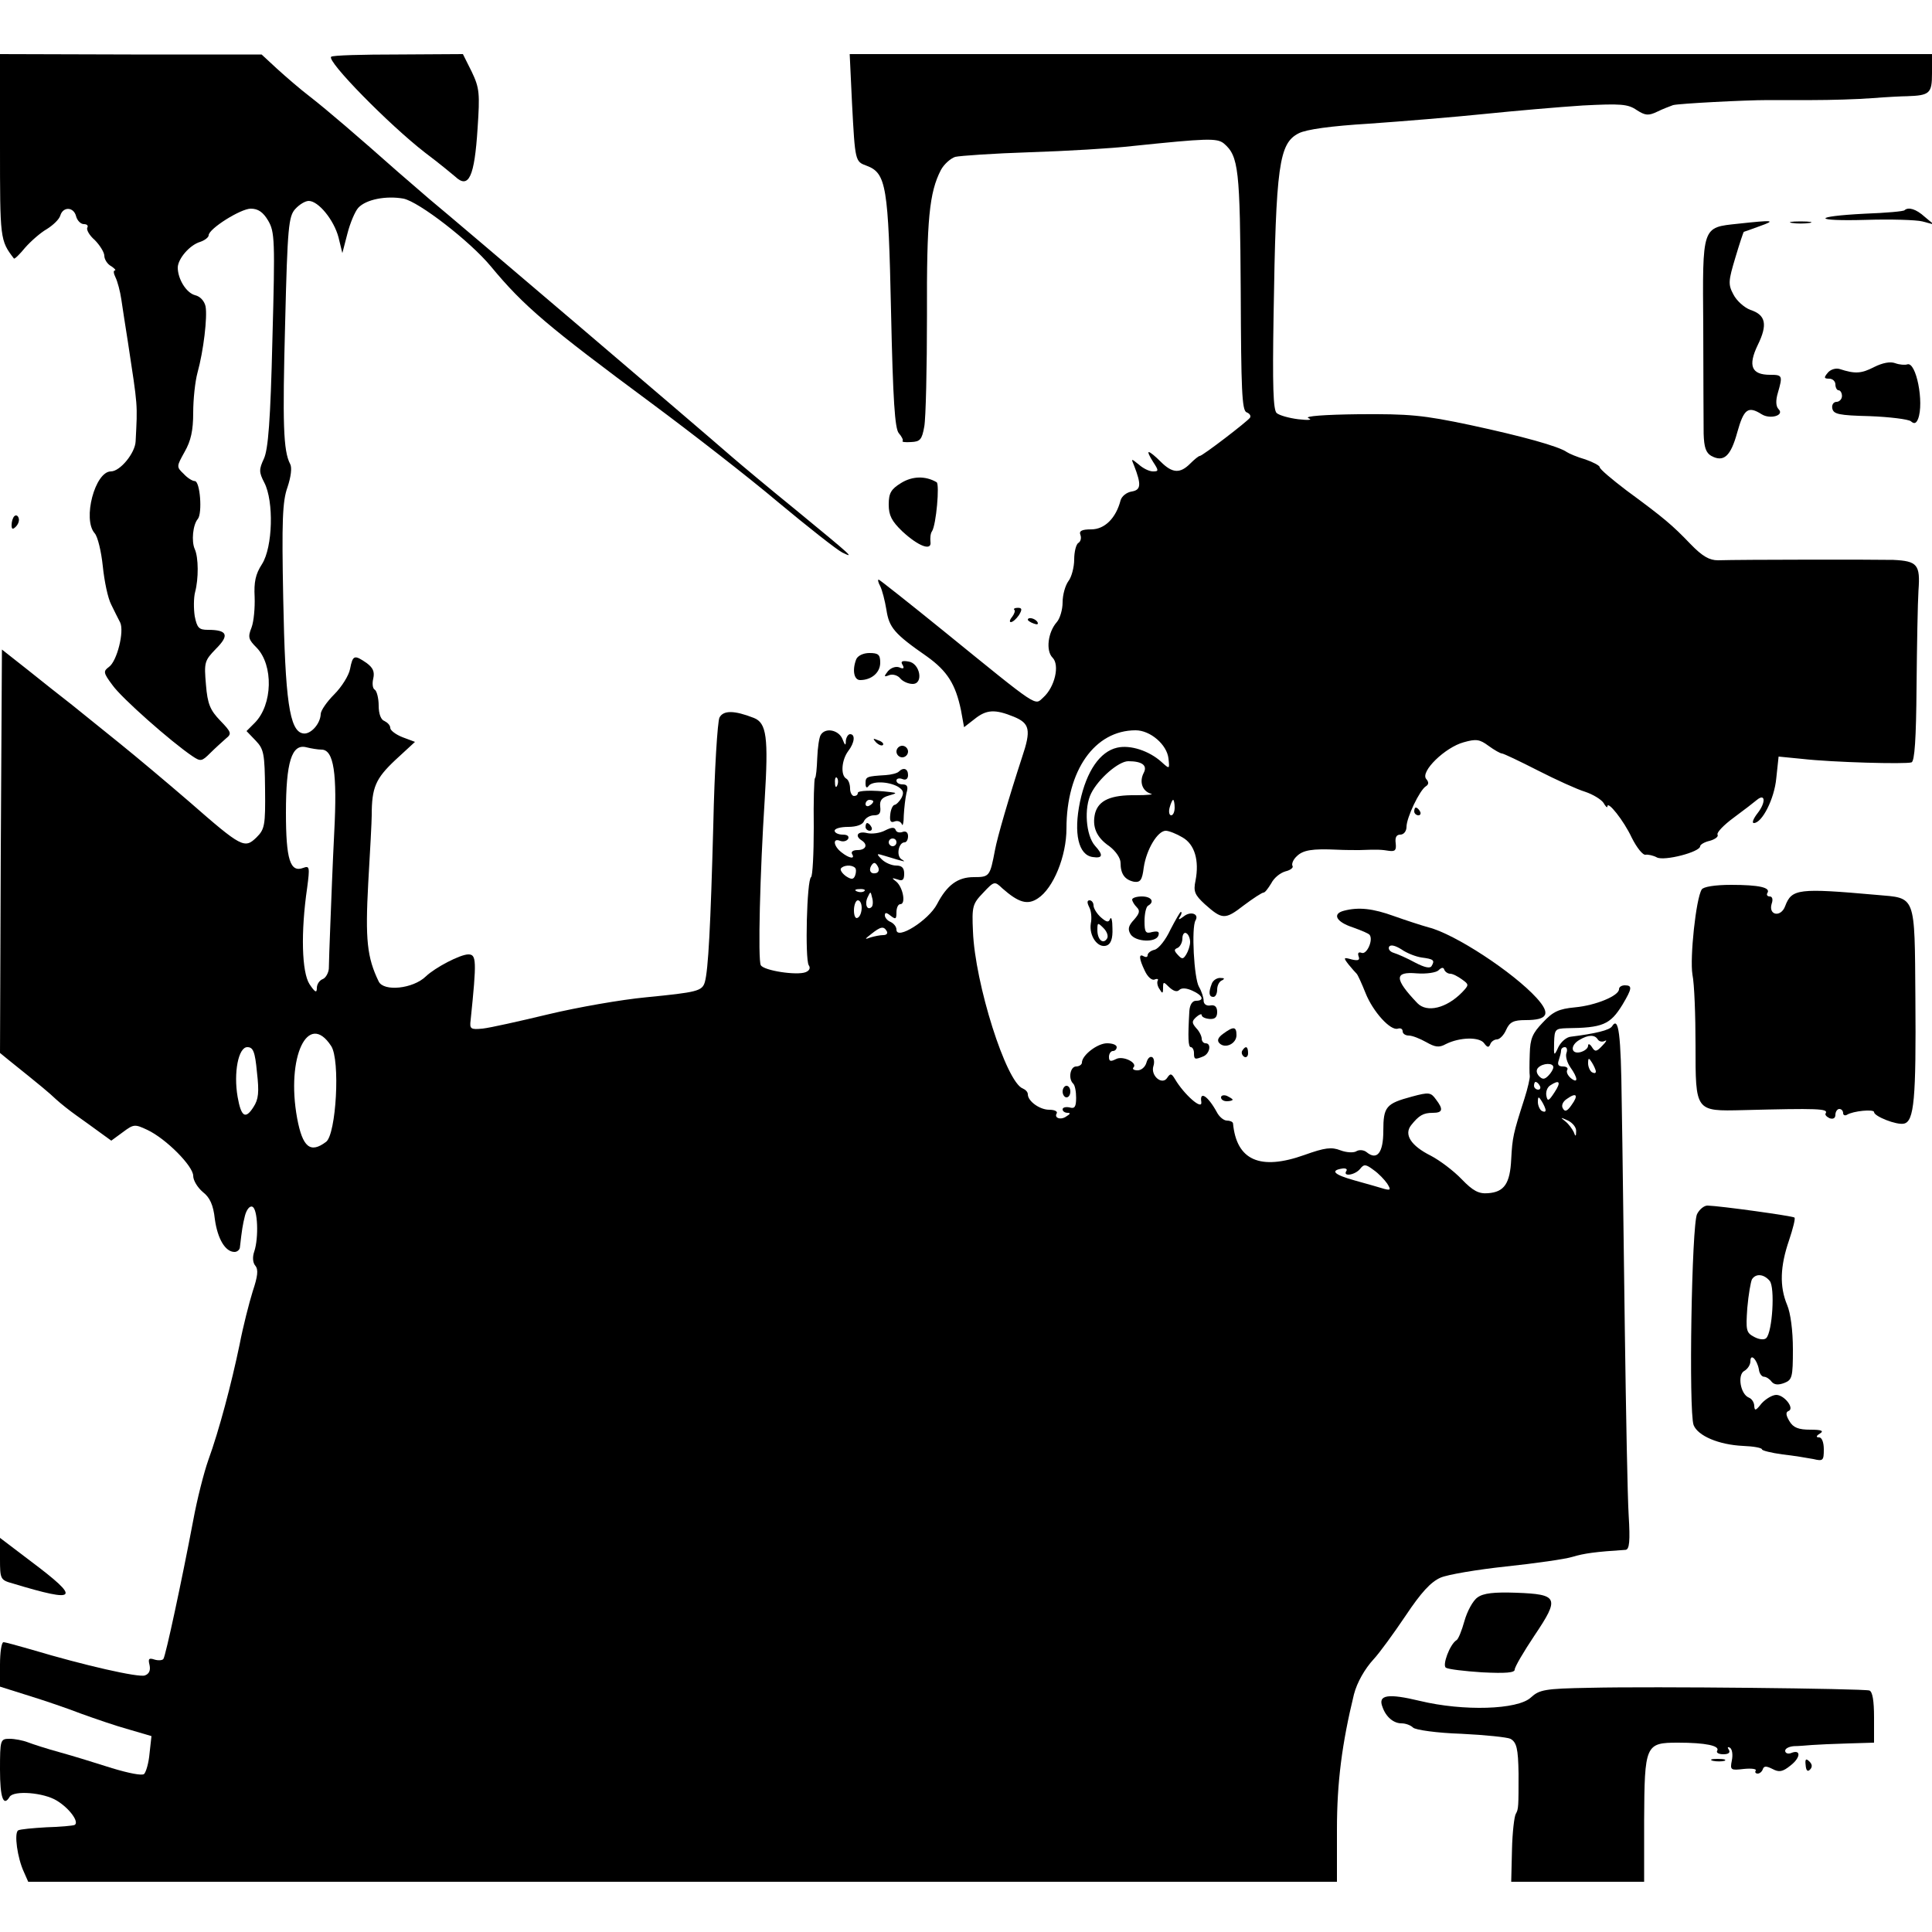
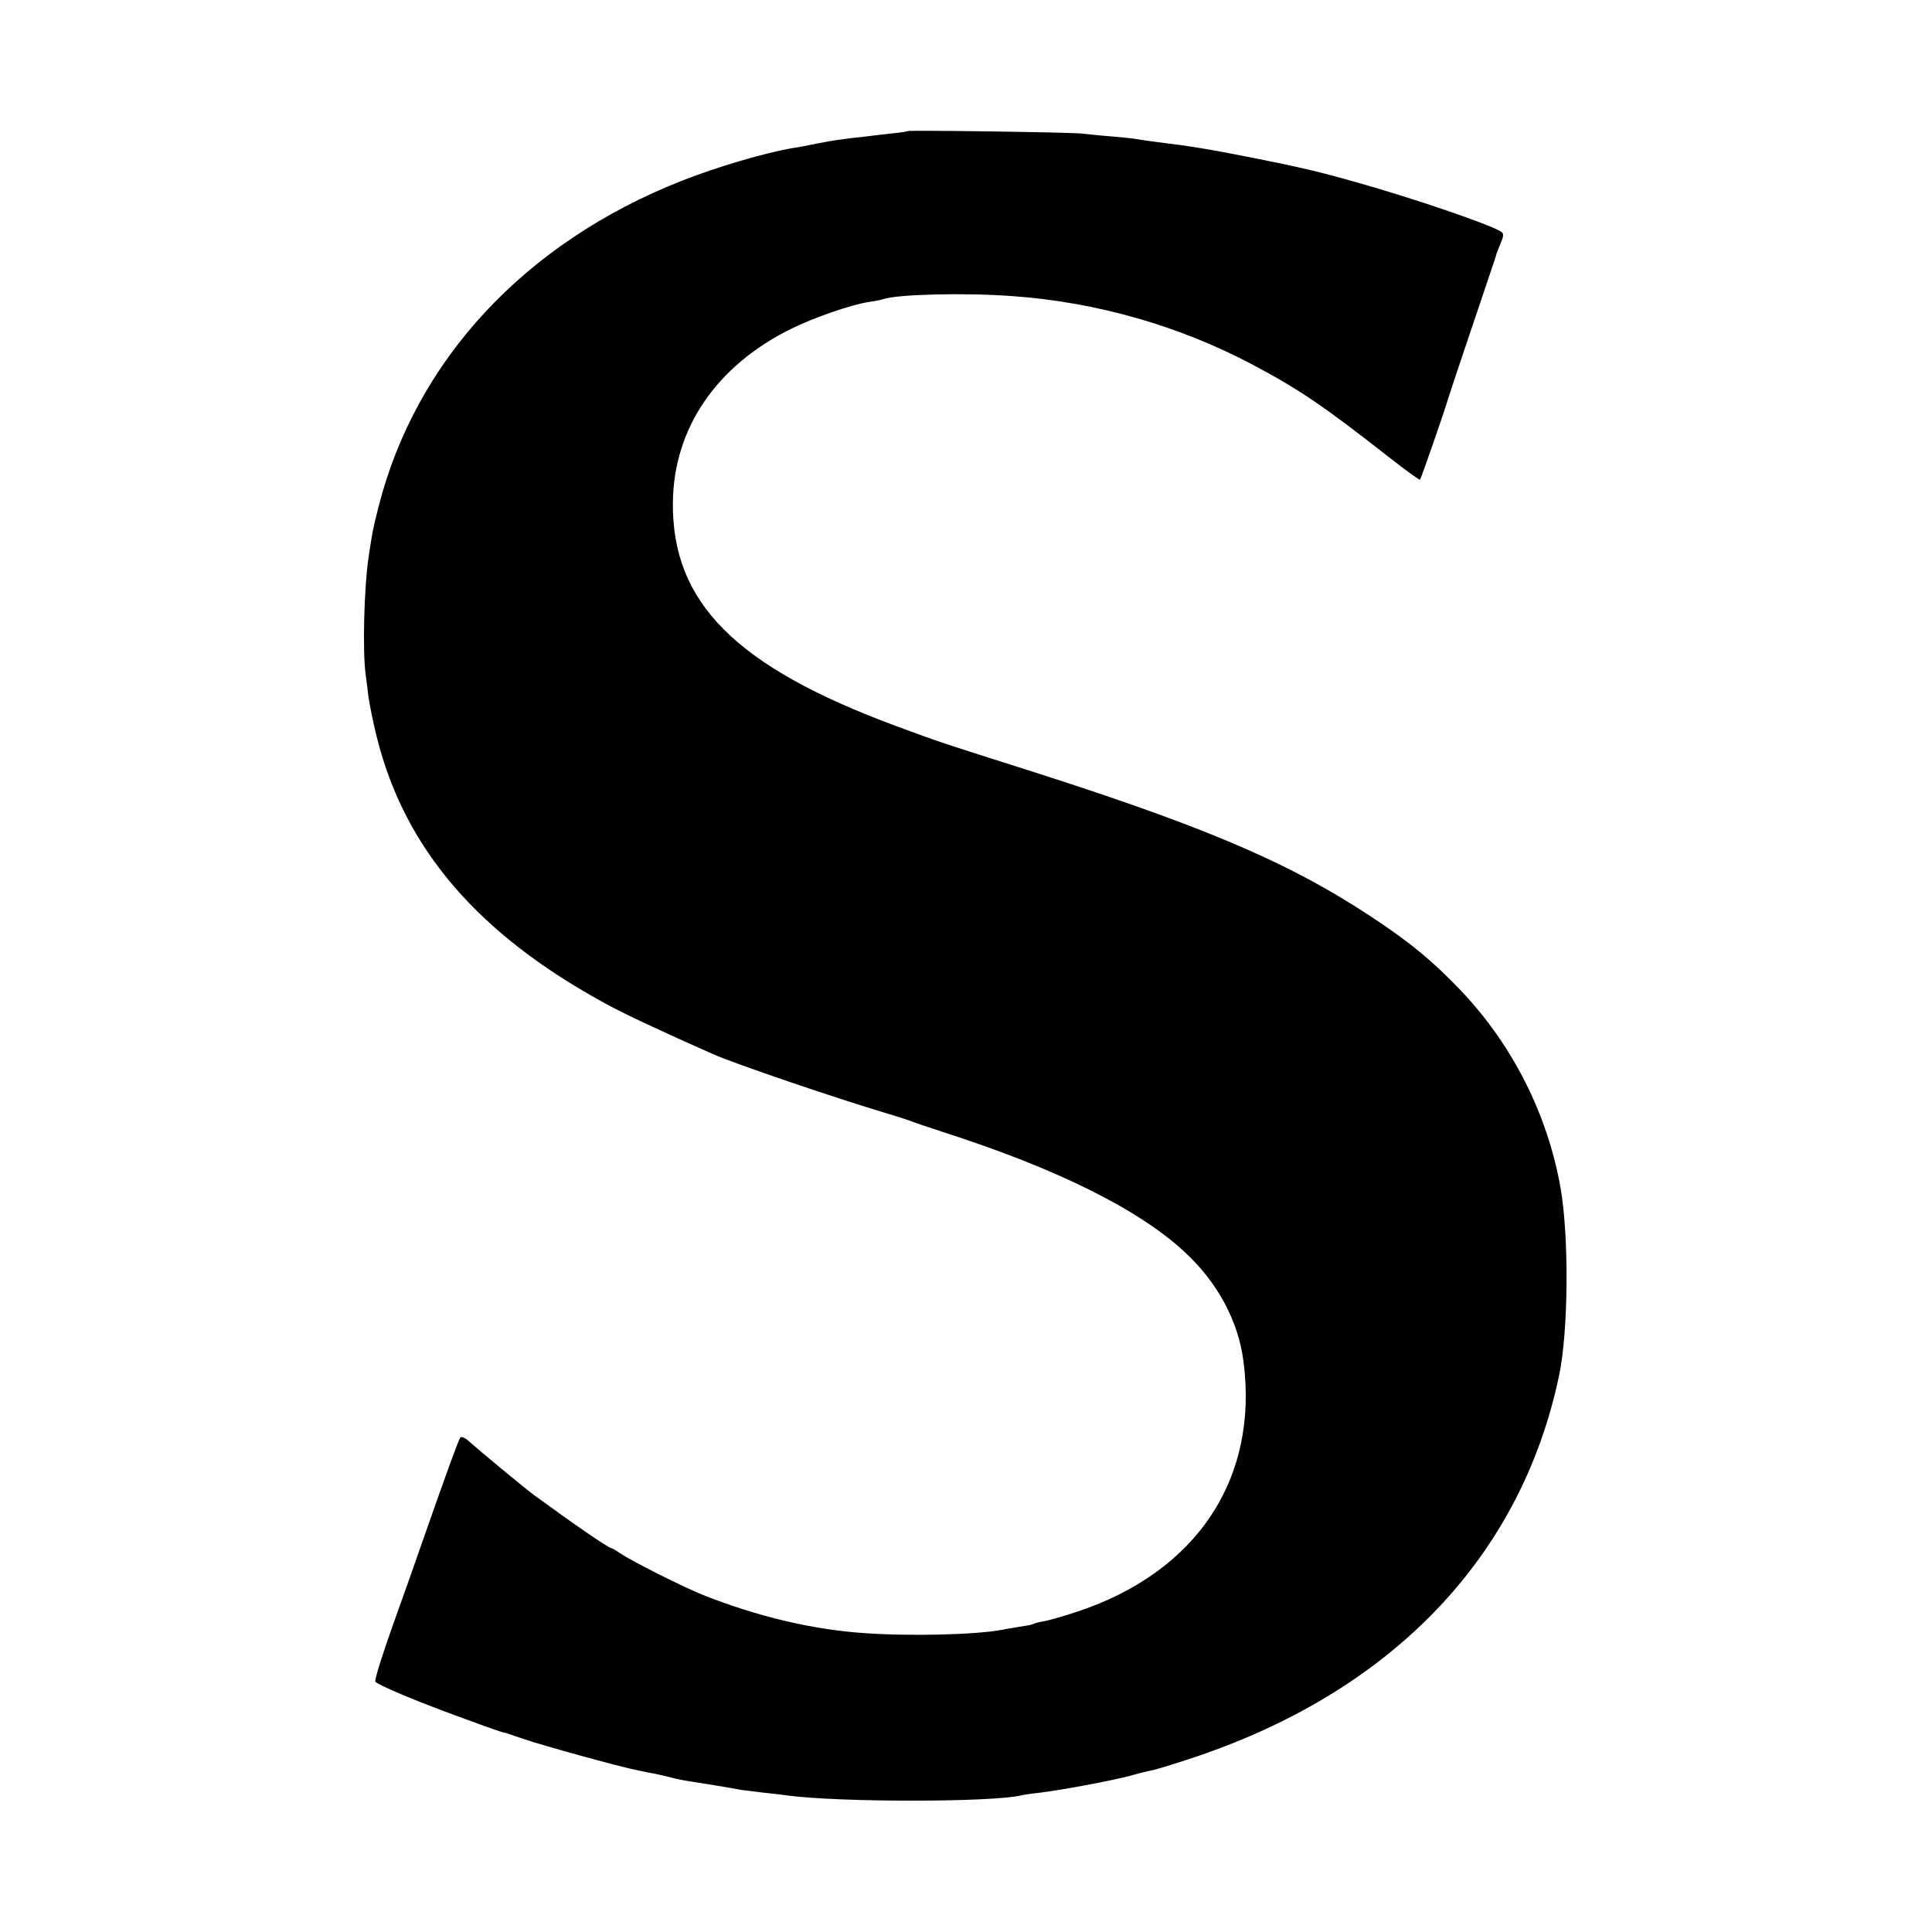
- <svg xmlns="http://www.w3.org/2000/svg" version="1.0" width="500pt" height="500pt" viewBox="0 0 500 500" preserveAspectRatio="xMidYMid meet">
-   <g transform="translate(0,500) scale(0.1,-0.1)" fill="#000000" stroke="none">
-     <path d="M0 4622 c0 -241 0 -244 36 -291 2 -2 15 11 29 28 15 17 40 39 56 48 16 10 32 25 35 35 7 24 35 23 41 -2 3 -11 12 -20 20 -20 8 0 12 -4 9 -9 -3 -5 5 -20 19 -32 13 -13 25 -32 25 -41 0 -9 8 -22 18 -27 9 -6 13 -11 9 -11 -4 0 -3 -8 2 -18 5 -10 12 -36 15 -57 3 -22 11 -71 17 -110 26 -171 25 -158 20 -257 -1 -30 -40 -78 -64 -78 -41 0 -74 -124 -42 -160 8 -9 17 -47 21 -85 4 -39 13 -83 22 -100 8 -16 18 -37 23 -46 11 -23 -8 -100 -29 -115 -15 -11 -15 -15 9 -47 23 -33 152 -147 207 -184 21 -14 24 -14 46 8 13 13 32 30 41 38 15 12 14 16 -15 46 -26 27 -33 43 -37 93 -5 58 -4 62 26 93 35 35 30 49 -21 49 -23 0 -28 5 -34 35 -3 19 -3 48 1 63 9 34 9 89 -1 111 -9 20 -5 63 8 78 12 15 6 98 -8 98 -6 0 -19 8 -29 19 -19 18 -18 19 3 57 16 28 22 55 22 101 0 35 5 81 11 103 16 58 26 145 21 172 -3 14 -14 26 -27 29 -23 6 -45 42 -45 72 1 23 31 58 58 66 12 4 22 12 22 17 0 17 83 69 109 69 19 0 32 -9 45 -31 17 -29 18 -50 11 -307 -5 -211 -11 -285 -22 -309 -13 -28 -13 -35 1 -62 25 -48 22 -167 -6 -211 -17 -26 -21 -47 -19 -85 1 -27 -2 -63 -8 -79 -10 -25 -8 -31 13 -52 44 -45 42 -148 -5 -195 l-21 -21 24 -25 c21 -22 23 -34 24 -126 1 -93 -1 -103 -22 -124 -31 -30 -38 -27 -174 92 -58 50 -139 118 -180 151 -41 33 -97 78 -124 100 -27 21 -79 62 -115 91 l-66 52 -3 -522 -2 -522 22 -18 c86 -69 104 -84 123 -102 12 -11 36 -30 53 -42 18 -13 45 -32 61 -44 l29 -21 30 22 c28 21 31 21 63 6 49 -23 119 -94 119 -119 0 -12 11 -30 25 -42 18 -14 27 -33 31 -70 7 -51 27 -85 51 -85 7 0 14 6 14 13 5 44 7 57 13 81 4 15 12 26 19 23 14 -5 17 -80 5 -116 -5 -14 -4 -29 3 -37 8 -10 6 -27 -7 -66 -9 -29 -25 -91 -34 -138 -21 -101 -53 -222 -81 -299 -11 -31 -29 -101 -39 -156 -30 -158 -71 -349 -77 -358 -2 -4 -13 -5 -23 -2 -15 5 -17 2 -13 -14 3 -14 -1 -23 -12 -27 -16 -6 -157 26 -294 67 -35 10 -67 19 -72 19 -5 0 -9 -26 -9 -58 l0 -57 73 -23 c39 -12 101 -33 137 -47 36 -13 91 -32 124 -41 l58 -17 -5 -45 c-2 -24 -9 -48 -14 -53 -5 -5 -40 2 -83 15 -41 13 -102 32 -135 41 -33 9 -70 21 -83 26 -13 5 -34 9 -47 9 -24 0 -25 -2 -25 -80 0 -73 9 -97 25 -70 11 17 88 11 122 -10 33 -20 59 -56 46 -63 -5 -2 -37 -5 -73 -6 -35 -2 -68 -5 -73 -8 -11 -7 -2 -72 15 -108 l11 -25 1694 0 1693 0 0 136 c0 121 13 222 44 349 8 31 28 66 51 91 15 16 52 67 83 113 40 60 65 87 90 98 18 8 95 21 170 29 75 8 153 19 172 25 30 9 59 13 137 18 10 1 12 23 8 89 -3 48 -7 265 -10 482 -3 217 -6 481 -8 587 -2 178 -8 224 -25 197 -6 -10 -43 -19 -107 -27 -11 -1 -25 -13 -32 -27 -11 -24 -12 -24 -11 12 1 34 3 36 32 37 94 1 113 9 145 61 25 42 26 50 6 50 -8 0 -15 -4 -15 -10 0 -17 -60 -42 -114 -47 -42 -4 -57 -11 -83 -39 -27 -28 -33 -42 -34 -81 -1 -27 -1 -52 0 -57 1 -5 -5 -32 -14 -60 -29 -90 -31 -100 -34 -156 -3 -63 -18 -85 -60 -88 -24 -2 -39 6 -68 36 -21 22 -57 49 -80 61 -52 26 -70 55 -51 79 20 25 31 32 56 32 26 0 28 9 8 35 -13 18 -18 19 -62 7 -67 -18 -74 -26 -74 -89 0 -56 -16 -77 -43 -55 -7 6 -19 7 -26 3 -7 -5 -26 -4 -42 2 -23 9 -40 7 -93 -12 -115 -41 -176 -14 -185 82 -1 4 -8 7 -16 7 -8 0 -20 10 -26 22 -23 42 -45 56 -40 26 3 -23 -45 20 -68 59 -9 15 -12 16 -20 4 -13 -21 -44 5 -36 30 3 9 2 20 -3 23 -6 3 -12 -3 -15 -14 -3 -11 -13 -20 -23 -20 -9 0 -14 3 -11 7 13 12 -27 32 -45 22 -14 -7 -18 -6 -18 6 0 8 5 15 10 15 6 0 10 5 10 10 0 6 -11 10 -25 10 -25 0 -65 -31 -65 -50 0 -5 -7 -10 -15 -10 -15 0 -21 -31 -8 -44 5 -4 8 -21 8 -37 0 -24 -4 -29 -17 -25 -10 2 -18 0 -18 -5 0 -5 6 -9 13 -9 8 0 7 -3 -3 -9 -15 -11 -33 -4 -25 8 2 5 -6 9 -20 9 -24 0 -55 22 -55 40 0 6 -6 12 -13 15 -43 16 -124 272 -129 407 -3 64 -1 71 26 99 29 31 30 31 50 12 42 -37 65 -44 92 -26 40 26 74 109 74 181 0 150 73 254 179 254 38 0 81 -37 85 -73 3 -28 3 -28 -18 -9 -32 29 -81 45 -115 37 -44 -10 -79 -60 -96 -140 -17 -82 -4 -138 33 -143 26 -4 28 5 6 29 -24 27 -29 99 -10 136 19 38 71 83 96 83 36 0 50 -11 40 -30 -12 -23 -4 -47 18 -54 10 -2 -8 -4 -38 -4 -65 1 -97 -13 -106 -47 -8 -34 3 -62 37 -85 17 -13 29 -31 29 -43 0 -29 11 -44 35 -49 16 -2 21 4 25 37 7 47 36 95 57 95 8 0 28 -8 43 -17 32 -18 44 -60 34 -112 -6 -28 -2 -37 24 -61 45 -40 52 -41 101 -3 24 18 47 33 51 33 4 0 12 11 20 24 7 14 23 27 37 31 13 3 21 10 18 14 -3 5 2 17 11 25 16 16 40 20 104 17 19 -1 45 -1 58 -1 50 2 58 1 77 -2 16 -2 19 2 17 20 -2 15 2 22 12 22 9 0 16 9 16 20 0 24 34 95 50 105 8 5 8 11 1 19 -16 19 49 82 97 95 32 9 41 8 64 -9 15 -11 31 -20 35 -20 4 0 46 -20 93 -44 47 -24 102 -49 122 -55 21 -7 42 -20 48 -29 5 -9 10 -14 10 -9 0 16 42 -36 63 -81 13 -26 29 -46 36 -44 6 1 20 -2 29 -7 19 -10 112 14 112 29 0 4 11 11 25 14 14 4 23 11 20 16 -3 5 16 25 42 44 27 20 53 40 60 46 22 18 23 -7 2 -34 -11 -14 -16 -26 -10 -26 21 0 53 62 58 116 l6 56 61 -6 c79 -9 268 -14 283 -9 8 3 12 60 13 196 1 106 3 218 5 249 5 67 -3 76 -65 79 -43 1 -393 1 -454 -1 -22 0 -40 10 -71 42 -47 49 -68 67 -166 139 -38 29 -69 55 -69 60 0 4 -17 13 -37 20 -21 6 -42 15 -48 19 -21 15 -115 41 -250 70 -123 26 -158 29 -289 28 -87 -1 -141 -5 -130 -10 12 -5 1 -6 -26 -3 -24 3 -49 10 -56 16 -9 8 -11 70 -8 252 6 390 14 446 65 472 19 10 83 19 183 25 85 6 219 17 297 25 78 8 193 18 255 22 98 5 117 4 140 -12 22 -14 30 -15 53 -4 14 7 33 14 41 17 15 4 185 13 245 13 17 0 68 0 115 0 47 0 117 2 155 5 39 3 79 5 90 5 59 2 65 7 65 59 l0 50 -1400 0 -1401 0 6 -127 c8 -151 8 -151 38 -162 51 -19 56 -54 63 -377 5 -232 10 -303 20 -315 8 -9 12 -18 10 -20 -3 -3 7 -4 22 -3 23 1 28 6 34 40 4 21 7 152 7 289 -1 247 6 317 36 375 8 15 25 30 37 34 13 3 100 9 193 12 94 3 213 10 265 16 193 20 219 21 237 7 39 -33 42 -67 44 -384 1 -253 3 -307 15 -312 8 -3 12 -9 9 -14 -7 -10 -123 -99 -130 -99 -3 0 -14 -9 -25 -20 -26 -26 -46 -25 -76 5 -14 14 -27 25 -31 25 -3 0 2 -11 11 -25 15 -23 15 -25 0 -25 -10 0 -26 8 -37 18 -20 16 -20 16 -12 -3 19 -49 18 -63 -6 -67 -13 -2 -26 -12 -29 -23 -12 -46 -41 -75 -76 -75 -24 0 -32 -4 -28 -14 3 -8 1 -17 -5 -21 -6 -3 -11 -23 -11 -43 0 -20 -7 -46 -15 -56 -8 -11 -15 -35 -15 -55 0 -19 -7 -42 -15 -51 -23 -26 -29 -74 -11 -92 19 -19 6 -76 -24 -103 -23 -21 -8 -31 -258 172 -90 73 -166 133 -168 133 -3 0 -1 -8 4 -17 5 -10 12 -37 16 -61 7 -46 20 -62 105 -121 53 -38 74 -72 88 -139 l8 -44 27 21 c31 25 53 26 102 6 41 -17 45 -34 21 -105 -34 -104 -64 -207 -70 -240 -13 -68 -14 -70 -55 -70 -41 0 -69 -20 -95 -70 -22 -42 -105 -94 -105 -66 0 8 -7 16 -15 20 -8 3 -15 11 -15 17 0 8 4 8 15 -1 13 -10 15 -9 15 9 0 11 4 21 10 21 15 0 7 43 -10 58 -13 10 -13 11 3 6 13 -5 17 -1 17 15 0 15 -6 21 -21 21 -11 0 -28 7 -37 16 -15 15 -14 16 8 9 56 -17 56 -17 42 -8 -13 10 -6 43 9 43 5 0 9 7 9 16 0 10 -6 14 -14 11 -8 -3 -16 -1 -18 5 -3 8 -11 7 -27 -1 -13 -7 -34 -10 -47 -7 -24 6 -33 -7 -14 -19 17 -11 11 -25 -11 -25 -11 0 -17 -4 -14 -10 9 -14 -7 -12 -27 4 -21 16 -24 38 -4 30 8 -3 17 -1 21 5 3 7 -2 11 -14 11 -12 0 -21 5 -21 10 0 6 16 10 35 10 22 0 38 6 41 15 4 8 15 15 26 15 14 0 18 6 16 22 -2 16 4 24 22 29 21 6 22 7 5 9 -49 6 -85 4 -85 -2 0 -5 -4 -8 -10 -8 -5 0 -10 9 -10 19 0 11 -4 23 -10 26 -15 9 -12 48 5 71 17 22 19 44 5 44 -5 0 -10 -8 -11 -17 0 -14 -2 -13 -9 5 -10 23 -44 30 -56 10 -4 -6 -8 -33 -9 -60 -1 -26 -3 -50 -6 -52 -2 -2 -4 -60 -3 -128 0 -68 -3 -125 -7 -128 -11 -7 -16 -212 -6 -228 5 -7 2 -14 -8 -18 -23 -9 -108 4 -116 18 -8 12 -2 242 10 428 10 162 5 199 -28 212 -51 20 -79 20 -89 1 -5 -10 -13 -135 -16 -278 -7 -261 -13 -376 -22 -407 -7 -23 -20 -26 -152 -39 -64 -6 -178 -26 -253 -44 -75 -18 -151 -35 -170 -37 -31 -3 -34 -1 -31 22 16 155 15 170 -6 170 -21 0 -86 -34 -110 -57 -33 -32 -109 -40 -122 -13 -30 62 -35 108 -27 255 5 83 9 161 9 175 0 72 10 95 61 143 l51 47 -32 12 c-18 7 -32 18 -32 24 0 7 -7 14 -15 18 -9 3 -15 18 -15 40 0 19 -5 38 -10 41 -6 3 -7 17 -4 29 4 18 -1 28 -17 40 -32 22 -36 21 -43 -15 -3 -17 -22 -47 -41 -66 -19 -19 -35 -42 -35 -51 -1 -26 -27 -54 -46 -50 -35 6 -46 87 -51 348 -4 202 -2 253 11 289 9 27 12 51 7 60 -18 34 -20 105 -13 367 6 247 9 274 26 293 11 12 26 21 35 21 25 0 65 -49 77 -94 l10 -41 13 50 c7 28 20 58 28 67 20 22 72 32 117 24 40 -8 172 -110 226 -175 86 -104 148 -156 418 -356 101 -75 248 -189 325 -254 78 -65 153 -124 167 -131 33 -16 27 -11 -120 110 -69 56 -143 118 -165 137 -87 76 -716 612 -784 668 -13 11 -50 43 -81 70 -105 93 -183 160 -228 195 -25 19 -63 52 -85 72 l-40 37 -338 0 -339 1 0 -238z m832 -1562 c32 0 41 -62 33 -214 -4 -78 -8 -184 -10 -236 -2 -52 -4 -105 -4 -117 -1 -11 -8 -24 -16 -27 -8 -3 -15 -13 -15 -23 0 -14 -5 -11 -19 10 -20 31 -23 134 -6 250 7 53 6 57 -10 51 -34 -13 -45 21 -45 143 0 131 15 179 53 169 12 -3 30 -6 39 -6z m1335 -92 c-3 -8 -6 -5 -6 6 -1 11 2 17 5 13 3 -3 4 -12 1 -19z m93 -42 c0 -3 -4 -8 -10 -11 -5 -3 -10 -1 -10 4 0 6 5 11 10 11 6 0 10 -2 10 -4z m780 -16 c0 -11 -4 -20 -9 -20 -5 0 -7 9 -4 20 3 11 7 20 9 20 2 0 4 -9 4 -20z m-720 -90 c0 -5 -4 -10 -10 -10 -5 0 -10 5 -10 10 0 6 5 10 10 10 6 0 10 -4 10 -10z m-51 -79 c-15 -5 -22 6 -14 19 6 9 10 9 16 -1 5 -8 4 -15 -2 -18z m-56 13 c3 -3 3 -12 0 -20 -4 -10 -9 -11 -23 -2 -10 7 -16 16 -14 20 6 9 28 11 37 2z m24 -60 c-3 -3 -12 -4 -19 -1 -8 3 -5 6 6 6 11 1 17 -2 13 -5z m19 -41 c-11 -11 -19 6 -11 24 8 17 8 17 12 0 3 -10 2 -21 -1 -24z m-26 -2 c0 -11 -4 -23 -10 -26 -6 -4 -10 5 -10 19 0 14 5 26 10 26 6 0 10 -9 10 -19z m65 -61 c3 -5 0 -10 -9 -10 -8 0 -23 -3 -33 -6 -16 -6 -16 -5 2 9 24 19 32 21 40 7z m-1438 -297 c24 -36 13 -228 -13 -248 -41 -31 -61 -14 -75 61 -29 158 28 279 88 187z m3278 17 c4 -6 12 -7 18 -4 7 4 4 -2 -6 -12 -15 -16 -19 -17 -27 -4 -5 8 -10 10 -10 4 0 -7 -9 -14 -20 -17 -25 -6 -27 18 -2 32 22 13 39 14 47 1z m-3470 -85 c6 -52 4 -70 -9 -90 -21 -33 -32 -25 -41 26 -11 63 2 129 25 129 15 0 20 -11 25 -65z m3389 50 c-3 -8 1 -24 10 -37 20 -28 21 -44 1 -28 -8 7 -12 16 -9 21 3 5 -2 9 -11 9 -12 0 -15 5 -11 16 3 9 6 20 6 25 0 5 4 9 10 9 5 0 7 -7 4 -15z m76 -48 c0 -5 -4 -5 -10 -2 -5 3 -10 14 -10 23 0 15 2 15 10 2 5 -8 10 -19 10 -23z m-110 11 c0 -5 -6 -15 -13 -22 -10 -10 -15 -10 -24 -1 -7 8 -8 16 -2 22 12 12 39 13 39 1z m-35 -48 c3 -5 1 -10 -4 -10 -6 0 -11 5 -11 10 0 6 2 10 4 10 3 0 8 -4 11 -10z m38 -17 c-15 -23 -18 -24 -21 -9 -2 10 2 22 10 27 24 16 29 9 11 -18z m44 -33 c-11 -16 -17 -18 -22 -9 -5 7 -1 18 10 25 25 18 31 10 12 -16z m-67 -13 c0 -5 -4 -5 -10 -2 -5 3 -10 14 -10 23 0 15 2 15 10 2 5 -8 10 -19 10 -23z m79 -55 c0 -14 -2 -14 -6 -2 -4 8 -13 21 -22 28 -14 11 -13 11 7 2 12 -6 22 -18 21 -28z m-489 -135 c10 -16 9 -18 -7 -14 -10 3 -44 13 -77 22 -54 15 -65 26 -31 31 8 1 13 -2 9 -7 -9 -15 23 -10 36 6 10 13 15 12 35 -3 13 -9 28 -25 35 -35z" />
-     <path d="M857 4853 c-12 -11 150 -176 243 -248 36 -27 71 -56 78 -62 35 -33 50 -1 58 125 6 90 5 104 -15 146 l-23 46 -167 -1 c-93 0 -171 -2 -174 -6z" />
-     <path d="M4929 4456 c-2 -3 -48 -7 -102 -9 -139 -7 -136 -20 3 -16 63 2 129 0 145 -4 l30 -8 -24 20 c-22 20 -42 26 -52 17z" />
-     <path d="M4498 4421 c-94 -10 -92 -4 -90 -268 0 -125 1 -249 1 -275 1 -36 6 -50 20 -58 32 -17 50 -1 67 61 17 61 28 69 63 47 22 -14 60 -3 44 13 -7 7 -8 22 -2 42 13 45 12 47 -20 47 -48 0 -58 23 -32 77 26 53 21 78 -19 91 -16 6 -36 24 -44 40 -14 26 -13 35 5 95 11 37 21 67 22 67 1 0 20 7 42 15 42 15 35 16 -57 6z" />
-     <path d="M4638 4423 c12 -2 32 -2 45 0 12 2 2 4 -23 4 -25 0 -35 -2 -22 -4z" />
-     <path d="M4850 4050 c-33 -17 -49 -18 -89 -5 -10 3 -24 -1 -31 -10 -10 -12 -10 -15 4 -15 9 0 16 -7 16 -15 0 -8 4 -15 8 -15 5 0 9 -7 9 -15 0 -8 -7 -15 -14 -15 -8 0 -13 -8 -11 -17 3 -15 17 -18 97 -20 52 -2 99 -8 106 -13 9 -8 14 -6 19 6 16 42 -5 149 -28 141 -6 -2 -20 -1 -31 3 -13 5 -33 1 -55 -10z" />
-     <path d="M2332 3750 c-26 -16 -32 -26 -32 -56 0 -28 8 -43 35 -69 42 -39 77 -52 73 -27 -1 9 0 22 4 27 11 17 20 122 12 127 -29 17 -63 16 -92 -2z" />
-     <path d="M37 3664 c-4 -4 -7 -14 -7 -23 0 -11 3 -12 11 -4 6 6 10 16 7 23 -2 6 -7 8 -11 4z" />
-     <path d="M2625 3422 c3 -3 0 -11 -6 -19 -6 -7 -7 -13 -3 -13 5 0 14 8 21 18 9 15 8 19 -3 19 -8 0 -12 -3 -9 -5z" />
-     <path d="M2660 3396 c0 -2 7 -7 16 -10 8 -3 12 -2 9 4 -6 10 -25 14 -25 6z" />
-     <path d="M2216 3294 c-11 -28 -6 -54 10 -54 29 0 52 19 52 45 0 21 -5 25 -28 25 -16 0 -30 -7 -34 -16z" />
-     <path d="M2336 3279 c5 -9 2 -11 -9 -6 -9 3 -21 -1 -29 -10 -11 -14 -11 -16 4 -10 9 3 22 -1 28 -9 7 -8 21 -14 32 -14 29 0 19 54 -11 58 -17 3 -21 0 -15 -9z" />
-     <path d="M2267 3079 c7 -7 15 -10 18 -7 3 3 -2 9 -12 12 -14 6 -15 5 -6 -5z" />
-     <path d="M2320 3055 c0 -8 7 -15 15 -15 8 0 15 7 15 15 0 8 -7 15 -15 15 -8 0 -15 -7 -15 -15z" />
-     <path d="M2326 3003 c-4 -4 -19 -8 -34 -9 -49 -3 -52 -4 -52 -21 0 -11 3 -14 8 -7 9 13 51 12 76 -2 14 -9 16 -15 9 -29 -5 -9 -14 -18 -18 -18 -5 -1 -10 -13 -11 -25 -2 -17 1 -22 11 -18 8 3 16 0 19 -7 2 -7 5 4 5 23 1 19 4 45 7 58 5 16 2 22 -10 22 -9 0 -16 4 -16 10 0 5 7 7 15 4 9 -4 15 0 15 10 0 17 -12 21 -24 9z" />
-     <path d="M3660 2900 c0 -5 5 -10 11 -10 5 0 7 5 4 10 -3 6 -8 10 -11 10 -2 0 -4 -4 -4 -10z" />
-     <path d="M2240 2860 c0 -5 5 -10 11 -10 5 0 7 5 4 10 -3 6 -8 10 -11 10 -2 0 -4 -4 -4 -10z" />
-     <path d="M4404 2698 c-15 -24 -31 -177 -24 -220 5 -24 8 -106 8 -183 0 -172 -1 -171 123 -168 193 5 221 4 214 -8 -3 -4 2 -9 10 -13 9 -3 15 0 15 9 0 8 5 15 10 15 6 0 10 -5 10 -11 0 -5 5 -7 10 -4 16 10 70 15 70 7 0 -11 58 -34 77 -30 27 5 32 65 30 325 -2 271 2 258 -100 267 -203 18 -220 16 -237 -29 -11 -30 -44 -24 -35 6 4 11 2 19 -5 19 -6 0 -9 4 -6 9 9 14 -21 21 -94 21 -42 0 -72 -5 -76 -12z" />
-     <path d="M2930 2672 c0 -4 5 -13 12 -20 9 -9 7 -16 -7 -32 -15 -16 -17 -25 -9 -38 13 -20 66 -22 72 -3 3 10 -1 12 -16 9 -17 -5 -20 -1 -20 28 0 19 4 37 9 40 18 10 9 24 -16 24 -14 0 -25 -4 -25 -8z" />
-     <path d="M2819 2652 c5 -9 7 -28 4 -42 -5 -32 18 -65 41 -57 11 4 16 18 15 44 0 21 -3 32 -6 25 -4 -10 -9 -9 -24 4 -10 9 -19 23 -19 31 0 7 -5 13 -10 13 -7 0 -7 -6 -1 -18z m46 -81 c-10 -16 -25 -3 -25 22 0 20 1 20 16 5 9 -9 13 -21 9 -27z" />
-     <path d="M3478 2643 c-31 -8 -20 -29 23 -43 22 -8 42 -16 44 -20 9 -14 -8 -51 -21 -46 -8 3 -11 0 -8 -9 4 -10 -1 -12 -18 -8 -21 6 -22 5 -8 -13 8 -10 18 -21 21 -24 3 -3 13 -25 23 -50 19 -48 65 -99 84 -92 7 2 12 -1 12 -7 0 -6 7 -11 16 -11 9 0 29 -8 45 -17 23 -13 33 -15 51 -5 36 18 87 19 99 2 8 -11 12 -12 16 -2 2 6 10 12 17 12 7 0 18 11 24 25 9 20 19 25 50 25 58 0 66 16 29 57 -61 67 -212 166 -280 183 -18 5 -58 18 -89 29 -55 20 -92 24 -130 14z m201 -121 c31 -4 35 -7 26 -22 -4 -7 -18 -4 -43 9 -20 11 -45 22 -55 25 -10 3 -15 10 -12 16 4 6 16 3 32 -7 14 -10 38 -19 52 -21z m74 -42 c7 0 20 -7 31 -15 18 -13 18 -14 0 -33 -40 -41 -91 -54 -116 -28 -60 63 -60 82 -2 77 26 -2 51 2 57 8 8 8 13 8 15 1 2 -5 9 -10 15 -10z" />
-     <path d="M3029 2594 c-12 -26 -30 -49 -41 -52 -10 -2 -18 -9 -18 -14 0 -5 -4 -6 -10 -3 -13 8 -13 -5 3 -38 7 -15 18 -25 25 -22 7 3 11 1 8 -3 -2 -4 -1 -14 5 -22 7 -12 9 -12 9 3 0 17 1 17 16 2 11 -10 20 -13 26 -7 6 6 19 5 34 -2 27 -12 32 -26 9 -26 -9 0 -16 -10 -17 -27 -4 -69 -3 -93 4 -93 4 0 8 -7 8 -15 0 -17 2 -18 24 -9 17 7 22 34 6 34 -5 0 -10 5 -10 12 0 6 -6 19 -14 27 -12 14 -12 18 0 29 8 7 14 9 14 5 0 -5 9 -9 20 -10 14 -1 20 4 20 18 0 13 -6 19 -17 17 -10 -2 -18 3 -18 12 0 8 -5 24 -12 36 -13 22 -20 154 -9 172 10 17 -13 25 -31 10 -12 -9 -15 -9 -9 0 4 6 5 12 2 12 -2 0 -14 -21 -27 -46z m51 -32 c0 -9 -5 -24 -10 -32 -8 -13 -11 -13 -22 -1 -10 11 -10 14 0 18 6 3 12 14 12 24 0 11 5 17 10 14 6 -3 10 -14 10 -23z" />
-     <path d="M3136 2454 c-9 -23 -7 -34 4 -34 6 0 10 9 10 19 0 11 6 22 13 24 7 4 6 6 -4 6 -9 1 -20 -6 -23 -15z" />
-     <path d="M3166 2325 c-14 -10 -17 -18 -10 -25 15 -15 44 -1 44 21 0 23 -8 23 -34 4z" />
-     <path d="M3215 2281 c-3 -5 -1 -12 5 -16 5 -3 10 1 10 9 0 18 -6 21 -15 7z" />
-     <path d="M2750 2175 c0 -8 5 -15 10 -15 6 0 10 7 10 15 0 8 -4 15 -10 15 -5 0 -10 -7 -10 -15z" />
-     <path d="M3160 2160 c0 -6 7 -10 15 -10 8 0 15 2 15 4 0 2 -7 6 -15 10 -8 3 -15 1 -15 -4z" />
-     <path d="M4392 1858 c-14 -27 -22 -510 -9 -546 11 -28 65 -51 128 -54 27 -1 49 -5 49 -9 0 -3 24 -9 53 -13 28 -3 64 -9 80 -12 25 -6 27 -4 27 25 0 18 -5 31 -12 31 -9 0 -8 4 2 10 11 7 4 10 -25 10 -30 0 -44 5 -54 22 -9 15 -10 23 -3 26 18 6 -10 42 -31 42 -10 0 -27 -10 -38 -22 -15 -19 -18 -20 -19 -7 0 9 -6 19 -14 22 -22 9 -30 59 -12 69 9 5 16 16 16 25 0 22 17 5 22 -21 1 -11 8 -19 13 -19 6 0 15 -6 20 -13 7 -8 17 -9 33 -3 20 8 22 15 22 87 0 48 -6 94 -15 115 -20 48 -18 100 5 167 10 30 17 57 14 59 -4 4 -191 30 -225 31 -9 0 -21 -10 -27 -22z m188 -173 c14 -17 7 -132 -9 -148 -5 -5 -18 -4 -31 3 -21 11 -22 17 -18 75 3 35 9 68 12 74 10 16 31 14 46 -4z" />
-     <path d="M0 966 c0 -53 1 -55 33 -64 169 -51 178 -41 46 58 l-79 60 0 -54z" />
-     <path d="M3824 866 c-12 -8 -27 -36 -34 -61 -7 -25 -16 -48 -21 -50 -17 -11 -37 -65 -27 -71 6 -4 48 -9 94 -12 61 -3 84 -1 84 7 0 7 23 46 51 88 66 98 62 107 -47 111 -57 2 -85 -1 -100 -12z" />
-     <path d="M4115 632 c-118 -2 -131 -5 -153 -25 -34 -32 -175 -36 -287 -9 -83 20 -110 16 -97 -16 9 -26 29 -42 49 -42 11 0 24 -5 30 -11 6 -6 62 -14 125 -16 62 -3 119 -9 127 -13 16 -9 20 -25 21 -90 0 -85 0 -92 -7 -104 -4 -6 -9 -48 -10 -93 l-2 -83 172 0 172 0 0 158 c1 197 3 202 88 202 71 0 109 -8 101 -21 -3 -5 4 -9 16 -9 13 0 19 4 14 12 -4 6 -3 8 3 5 6 -4 8 -18 5 -33 -5 -25 -3 -26 31 -22 20 2 33 0 31 -4 -3 -4 -1 -8 5 -8 5 0 11 5 13 11 3 9 9 9 25 1 17 -9 26 -8 47 9 27 21 27 43 1 32 -8 -3 -15 0 -15 6 0 6 10 11 23 12 12 0 33 2 47 3 14 1 55 3 93 4 l67 2 0 65 c0 44 -4 67 -12 70 -17 5 -561 11 -723 7z" />
-     <path d="M4433 443 c9 -2 23 -2 30 0 6 3 -1 5 -18 5 -16 0 -22 -2 -12 -5z" />
-     <path d="M4673 432 c1 -14 5 -18 11 -12 7 7 6 14 -1 21 -9 9 -12 7 -10 -9z" />
+ <svg xmlns="http://www.w3.org/2000/svg" version="1.0" width="700pt" height="700pt" viewBox="0 0 700 700" preserveAspectRatio="xMidYMid meet">
+   <g transform="translate(0,700) scale(0.1,-0.1)" fill="#000000" stroke="none">
+     <path d="M3288 6525 c-2 -2 -30 -6 -63 -9 -33 -4 -78 -9 -100 -12 -22 -2 -56 -6 -75 -9 -19 -2 -60 -9 -90 -15 -30 -6 -68 -14 -85 -16 -102 -17 -275 -68 -405 -119 -568 -224 -964 -650 -1099 -1183 -19 -74 -22 -90 -35 -177 -17 -111 -23 -345 -11 -430 2 -16 7 -52 10 -80 4 -27 17 -93 30 -145 101 -406 368 -716 832 -968 72 -39 194 -96 388 -182 77 -34 435 -156 615 -210 41 -12 84 -26 95 -30 11 -5 65 -23 120 -41 414 -133 710 -280 877 -435 119 -110 194 -249 213 -394 57 -427 -169 -768 -607 -911 -49 -16 -104 -32 -121 -34 -17 -3 -33 -8 -36 -10 -4 -2 -25 -6 -47 -9 -22 -4 -50 -8 -63 -11 -94 -18 -334 -24 -501 -12 -188 13 -385 60 -580 137 -69 27 -266 126 -301 151 -15 10 -29 19 -32 19 -11 0 -137 87 -282 193 -34 25 -198 161 -235 194 -13 13 -28 19 -32 15 -6 -7 -50 -127 -139 -382 -22 -63 -70 -200 -108 -305 -37 -104 -65 -194 -61 -198 12 -13 141 -68 300 -126 134 -49 156 -57 170 -59 3 -1 32 -11 65 -22 63 -22 355 -103 415 -114 19 -4 46 -10 60 -12 14 -3 41 -9 60 -14 19 -5 53 -12 75 -15 39 -6 120 -19 180 -30 17 -2 53 -7 80 -10 28 -3 66 -7 85 -10 192 -26 748 -25 850 0 8 2 40 7 70 10 79 10 247 41 321 60 35 10 73 19 84 21 11 2 67 19 125 38 735 238 1210 729 1349 1393 34 162 36 504 5 680 -47 266 -174 517 -360 713 -105 110 -188 178 -331 272 -306 201 -619 332 -1303 548 -255 81 -252 80 -415 140 -580 215 -811 447 -807 810 3 268 157 494 427 628 83 41 221 89 284 98 20 3 42 7 50 10 53 18 300 24 471 11 305 -22 604 -108 870 -249 171 -91 258 -151 488 -331 62 -49 115 -87 117 -85 4 4 90 252 100 288 3 12 153 457 171 510 3 8 5 16 5 17 0 2 7 19 15 39 13 30 13 38 2 45 -40 26 -322 122 -518 177 -136 39 -214 57 -380 90 -156 31 -229 43 -345 57 -27 3 -59 8 -70 10 -11 2 -51 7 -90 10 -38 3 -90 8 -115 11 -46 5 -627 13 -632 9z" />
  </g>
</svg>
